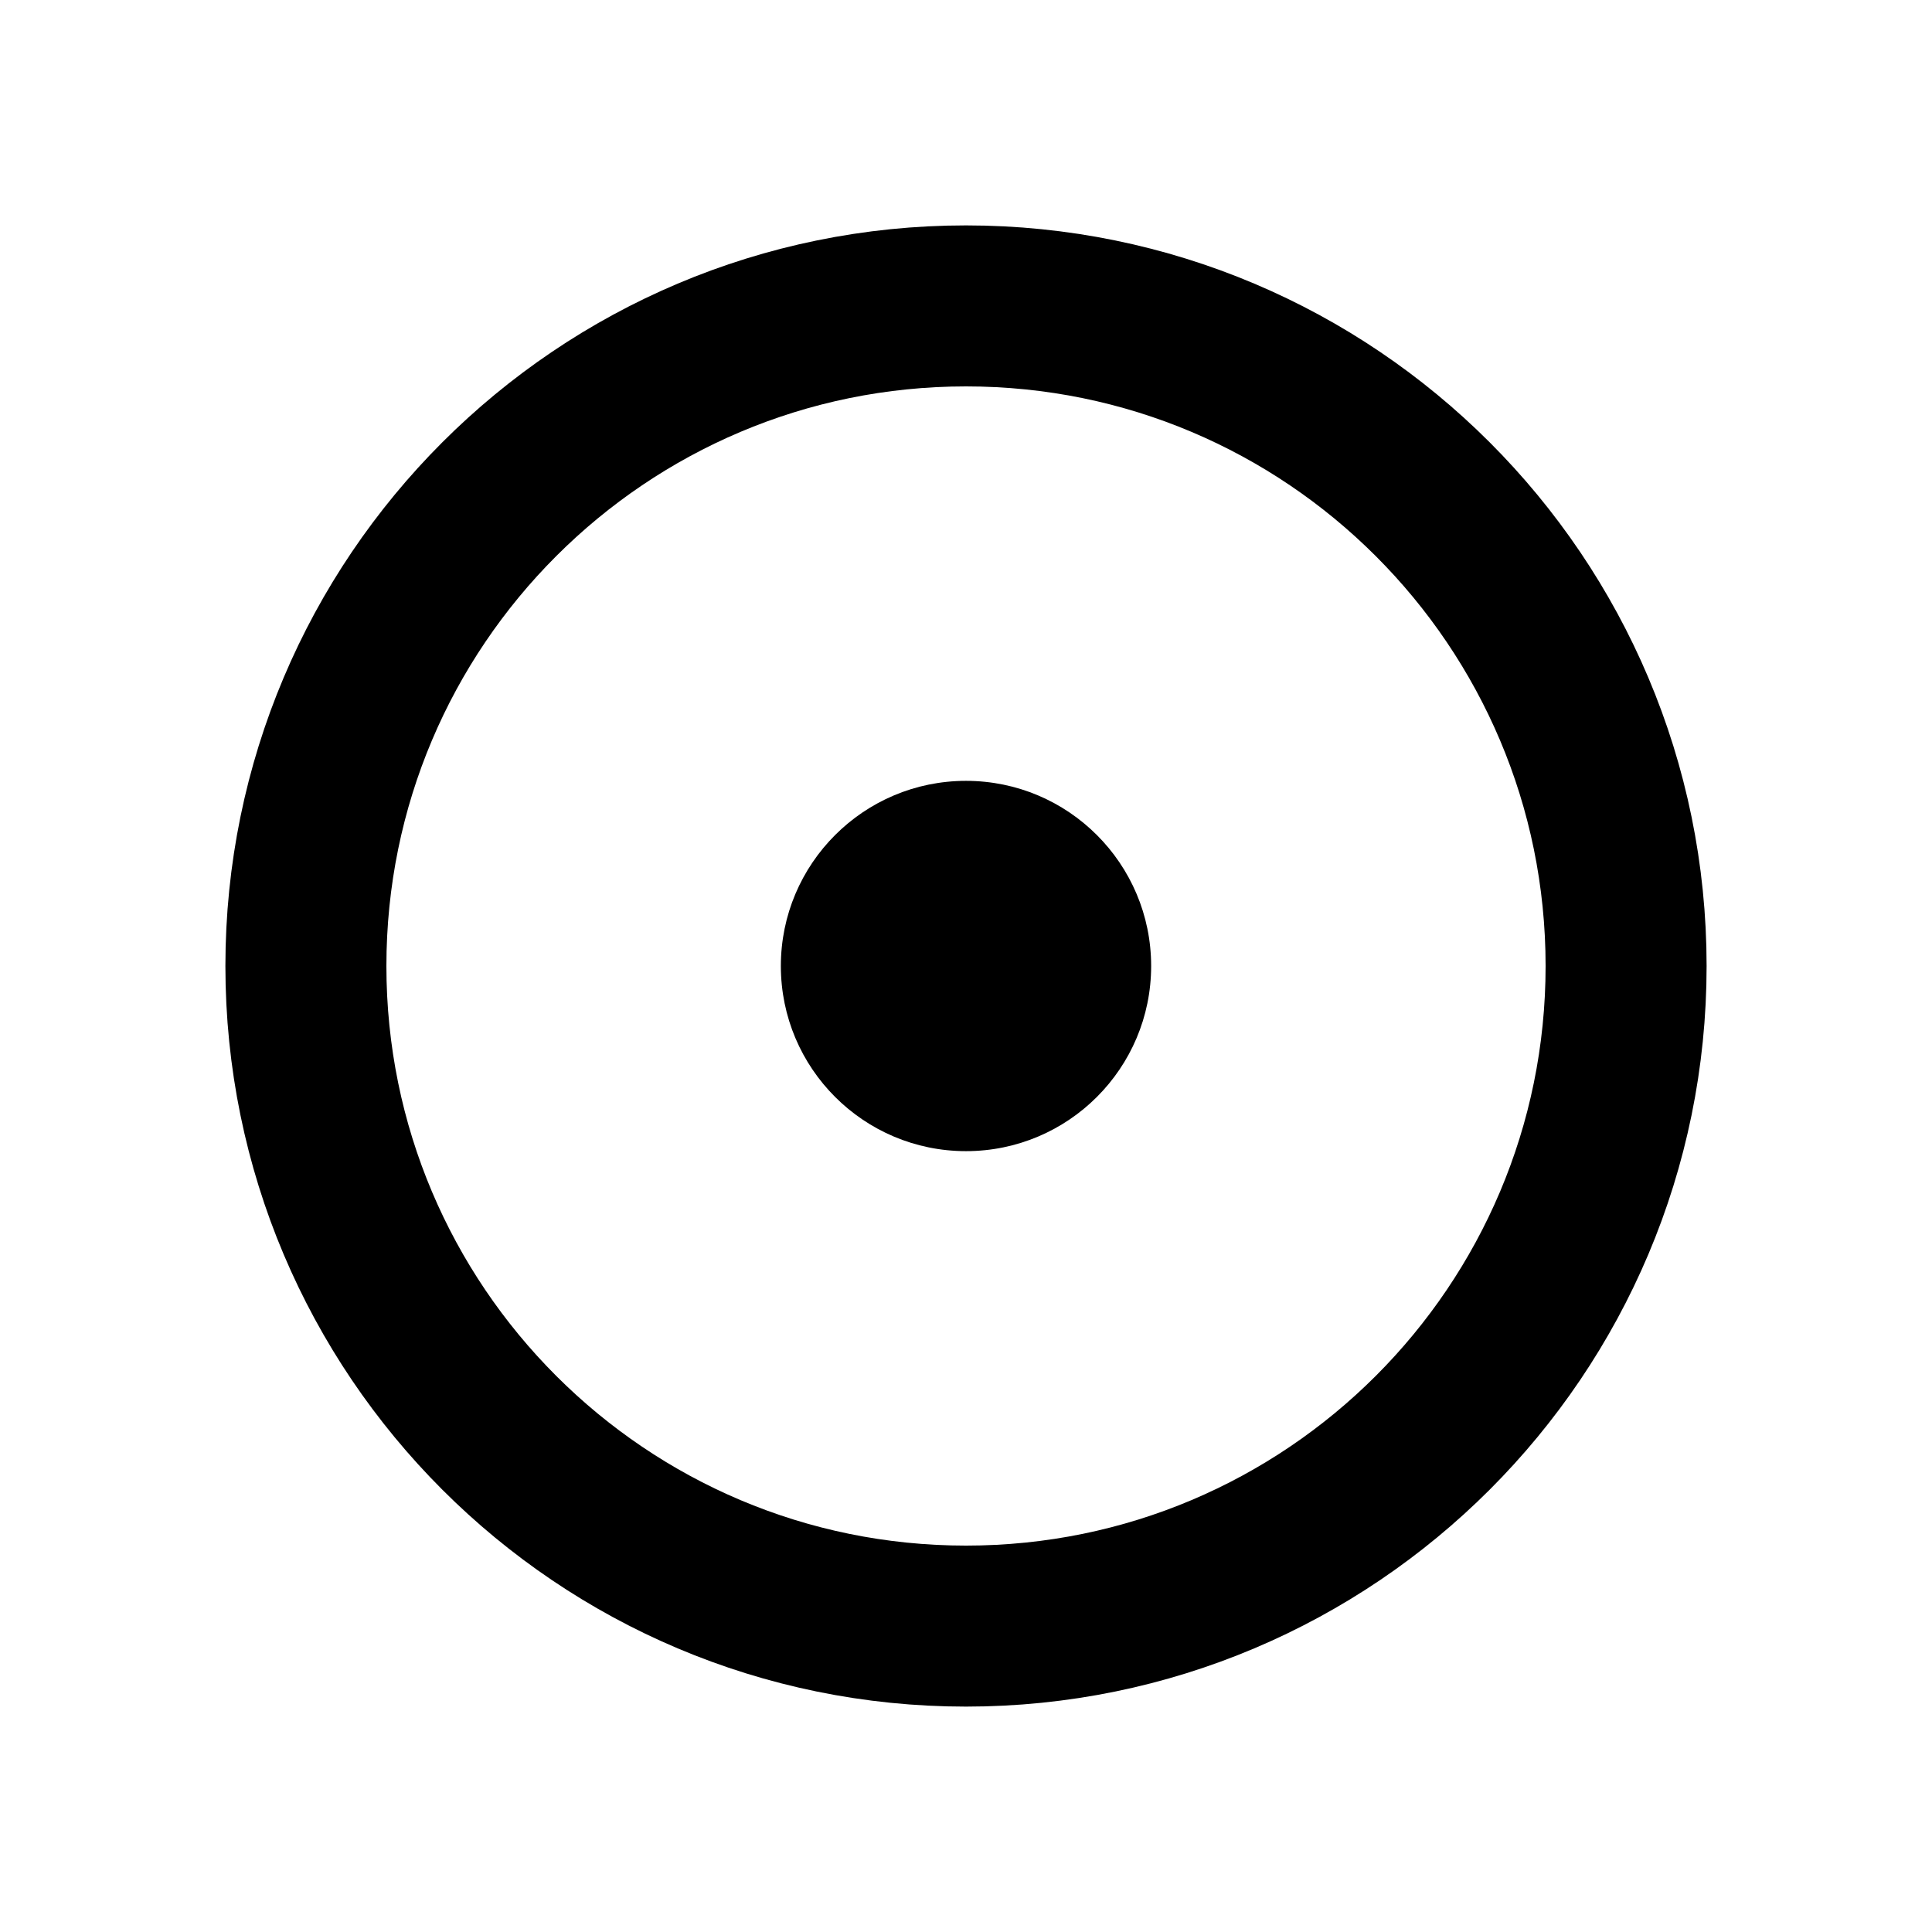
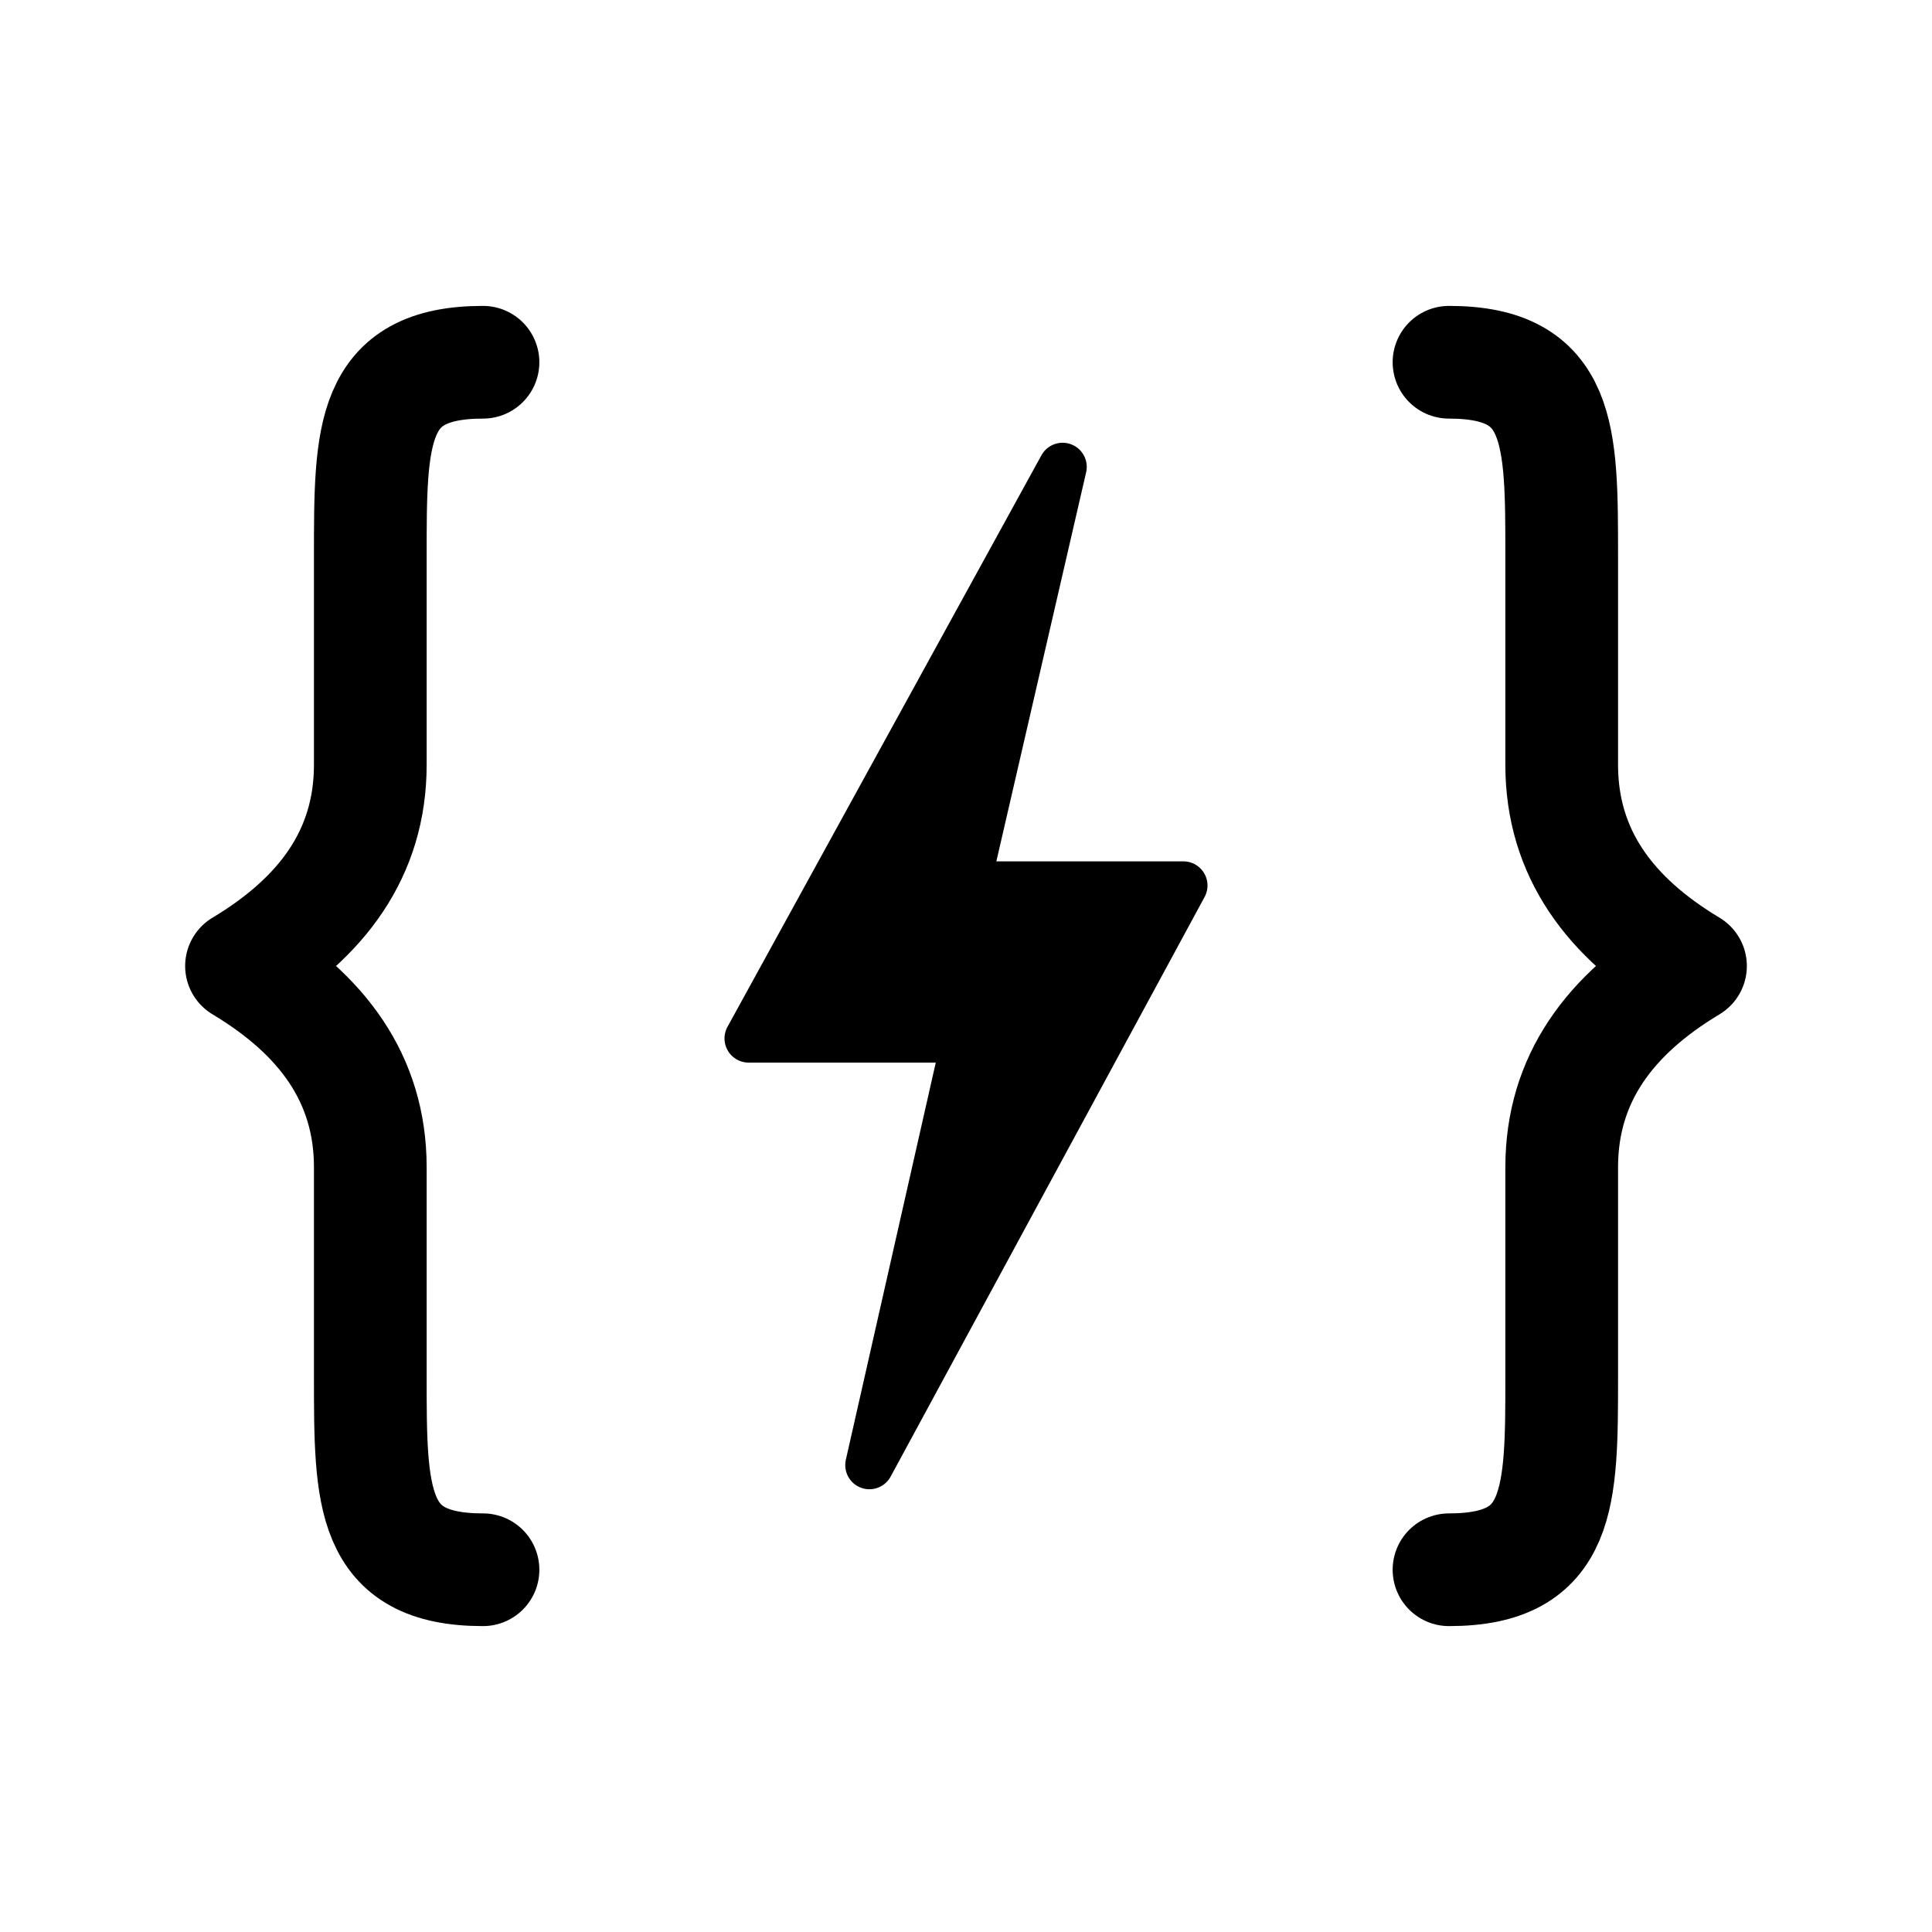
- <svg xmlns="http://www.w3.org/2000/svg" width="24" height="24" viewBox="0 0 24 24" fill="none">
-   <circle cx="12" cy="12" r="8.2" stroke="currentColor" stroke-width="2" />
-   <circle cx="12" cy="12" r="2.3" fill="currentColor" />
+ <svg xmlns="http://www.w3.org/2000/svg" width="24" height="24" viewBox="0 0 24 24">
+   <g fill="none" stroke="currentColor" stroke-width="1.4" stroke-linecap="round" stroke-linejoin="round">
+     <path d="M6 4.5C4.6 4.5 4.6 5.4 4.6 6.9v2.6c0 1.1-.6 1.9-1.6 2.5 1 .6 1.6 1.4 1.6 2.5v2.6c0 1.5 0 2.4 1.4 2.4" />
+     <path d="M18 4.5c1.4 0 1.4.9 1.4 2.4v2.6c0 1.1.6 1.9 1.6 2.5-1 .6-1.6 1.4-1.6 2.5v2.6c0 1.5 0 2.4-1.4 2.4" />
+   </g>
+   <path d="M13.2 5.8 9.3 12.9h2.7l-1.2 5.3 3.9-7.2h-2.7z" fill="currentColor" stroke="currentColor" stroke-width=".6" stroke-linejoin="round" />
</svg>
